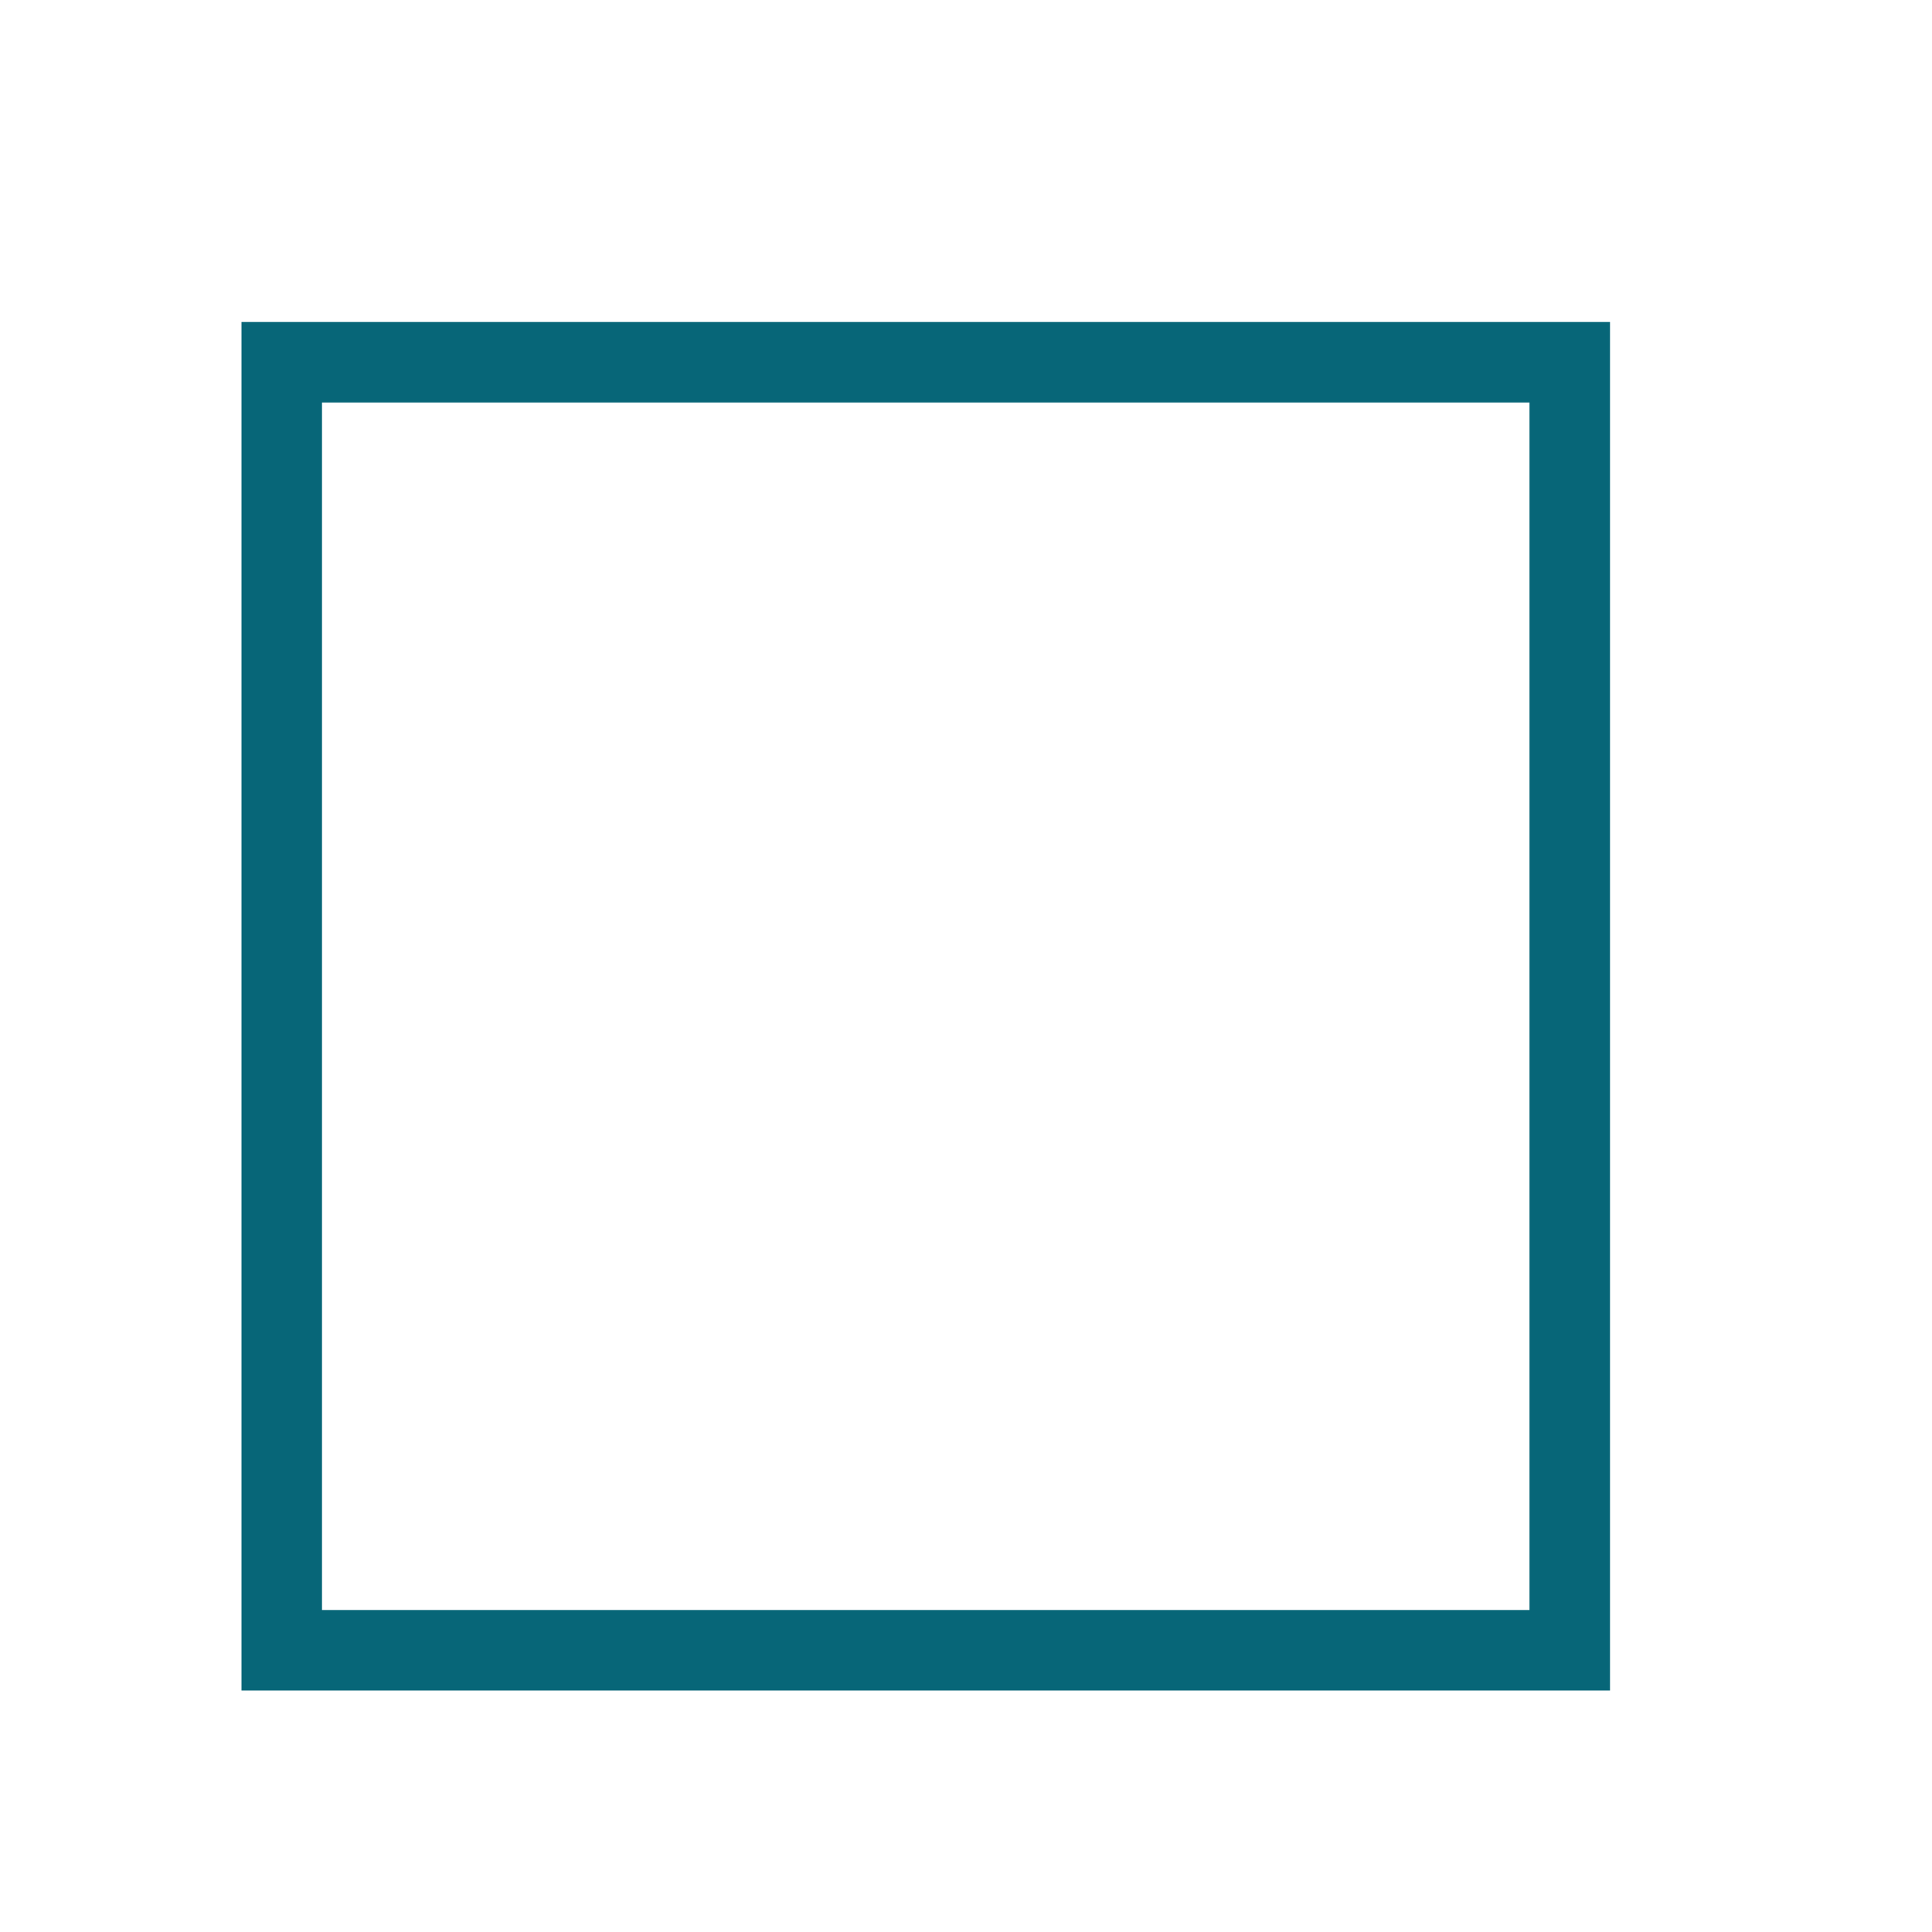
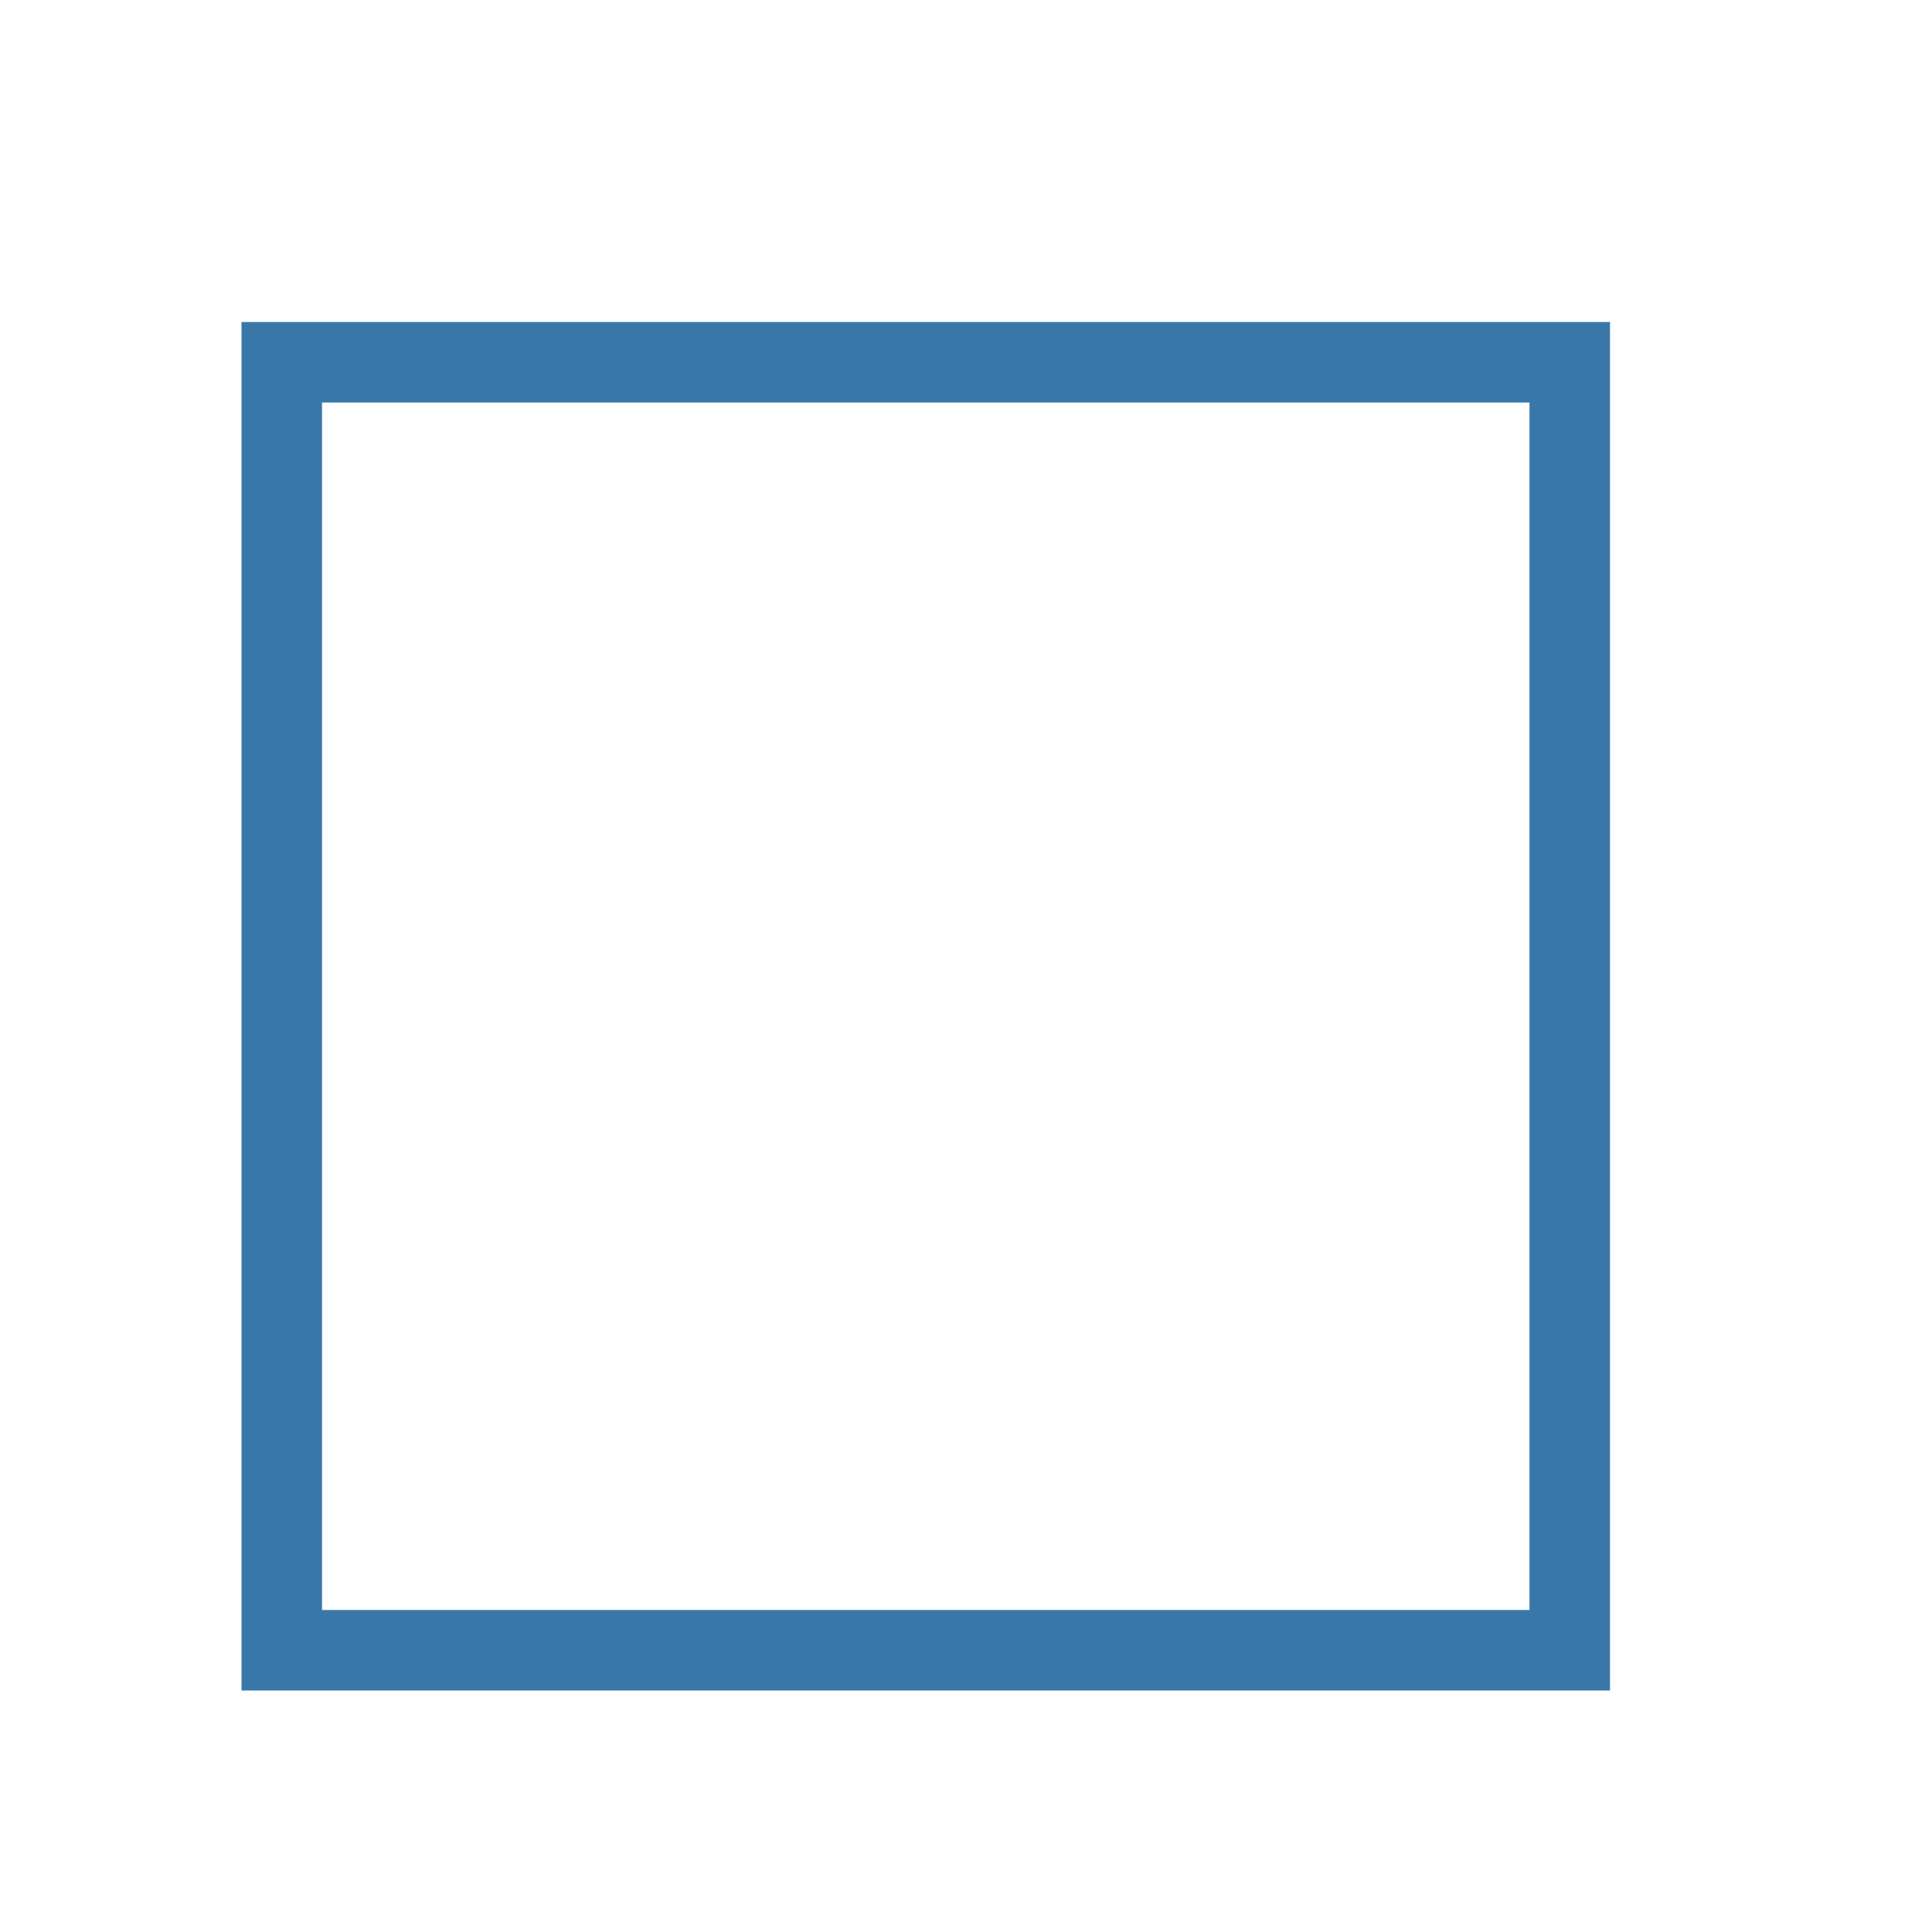
<svg xmlns="http://www.w3.org/2000/svg" aria-hidden="true" role="img" width="50" height="50" preserveAspectRatio="xMidYMid meet" viewBox="0 0 24 24">
-   <path fill-rule="evenodd" d="M3 4h17v17H3V4zm1 1v15h15V5H4z" fill="#076678" />
+   <path fill-rule="evenodd" d="M3 4h17v17H3V4zm1 1v15h15V5H4z" fill="#3877a8" />
</svg>
